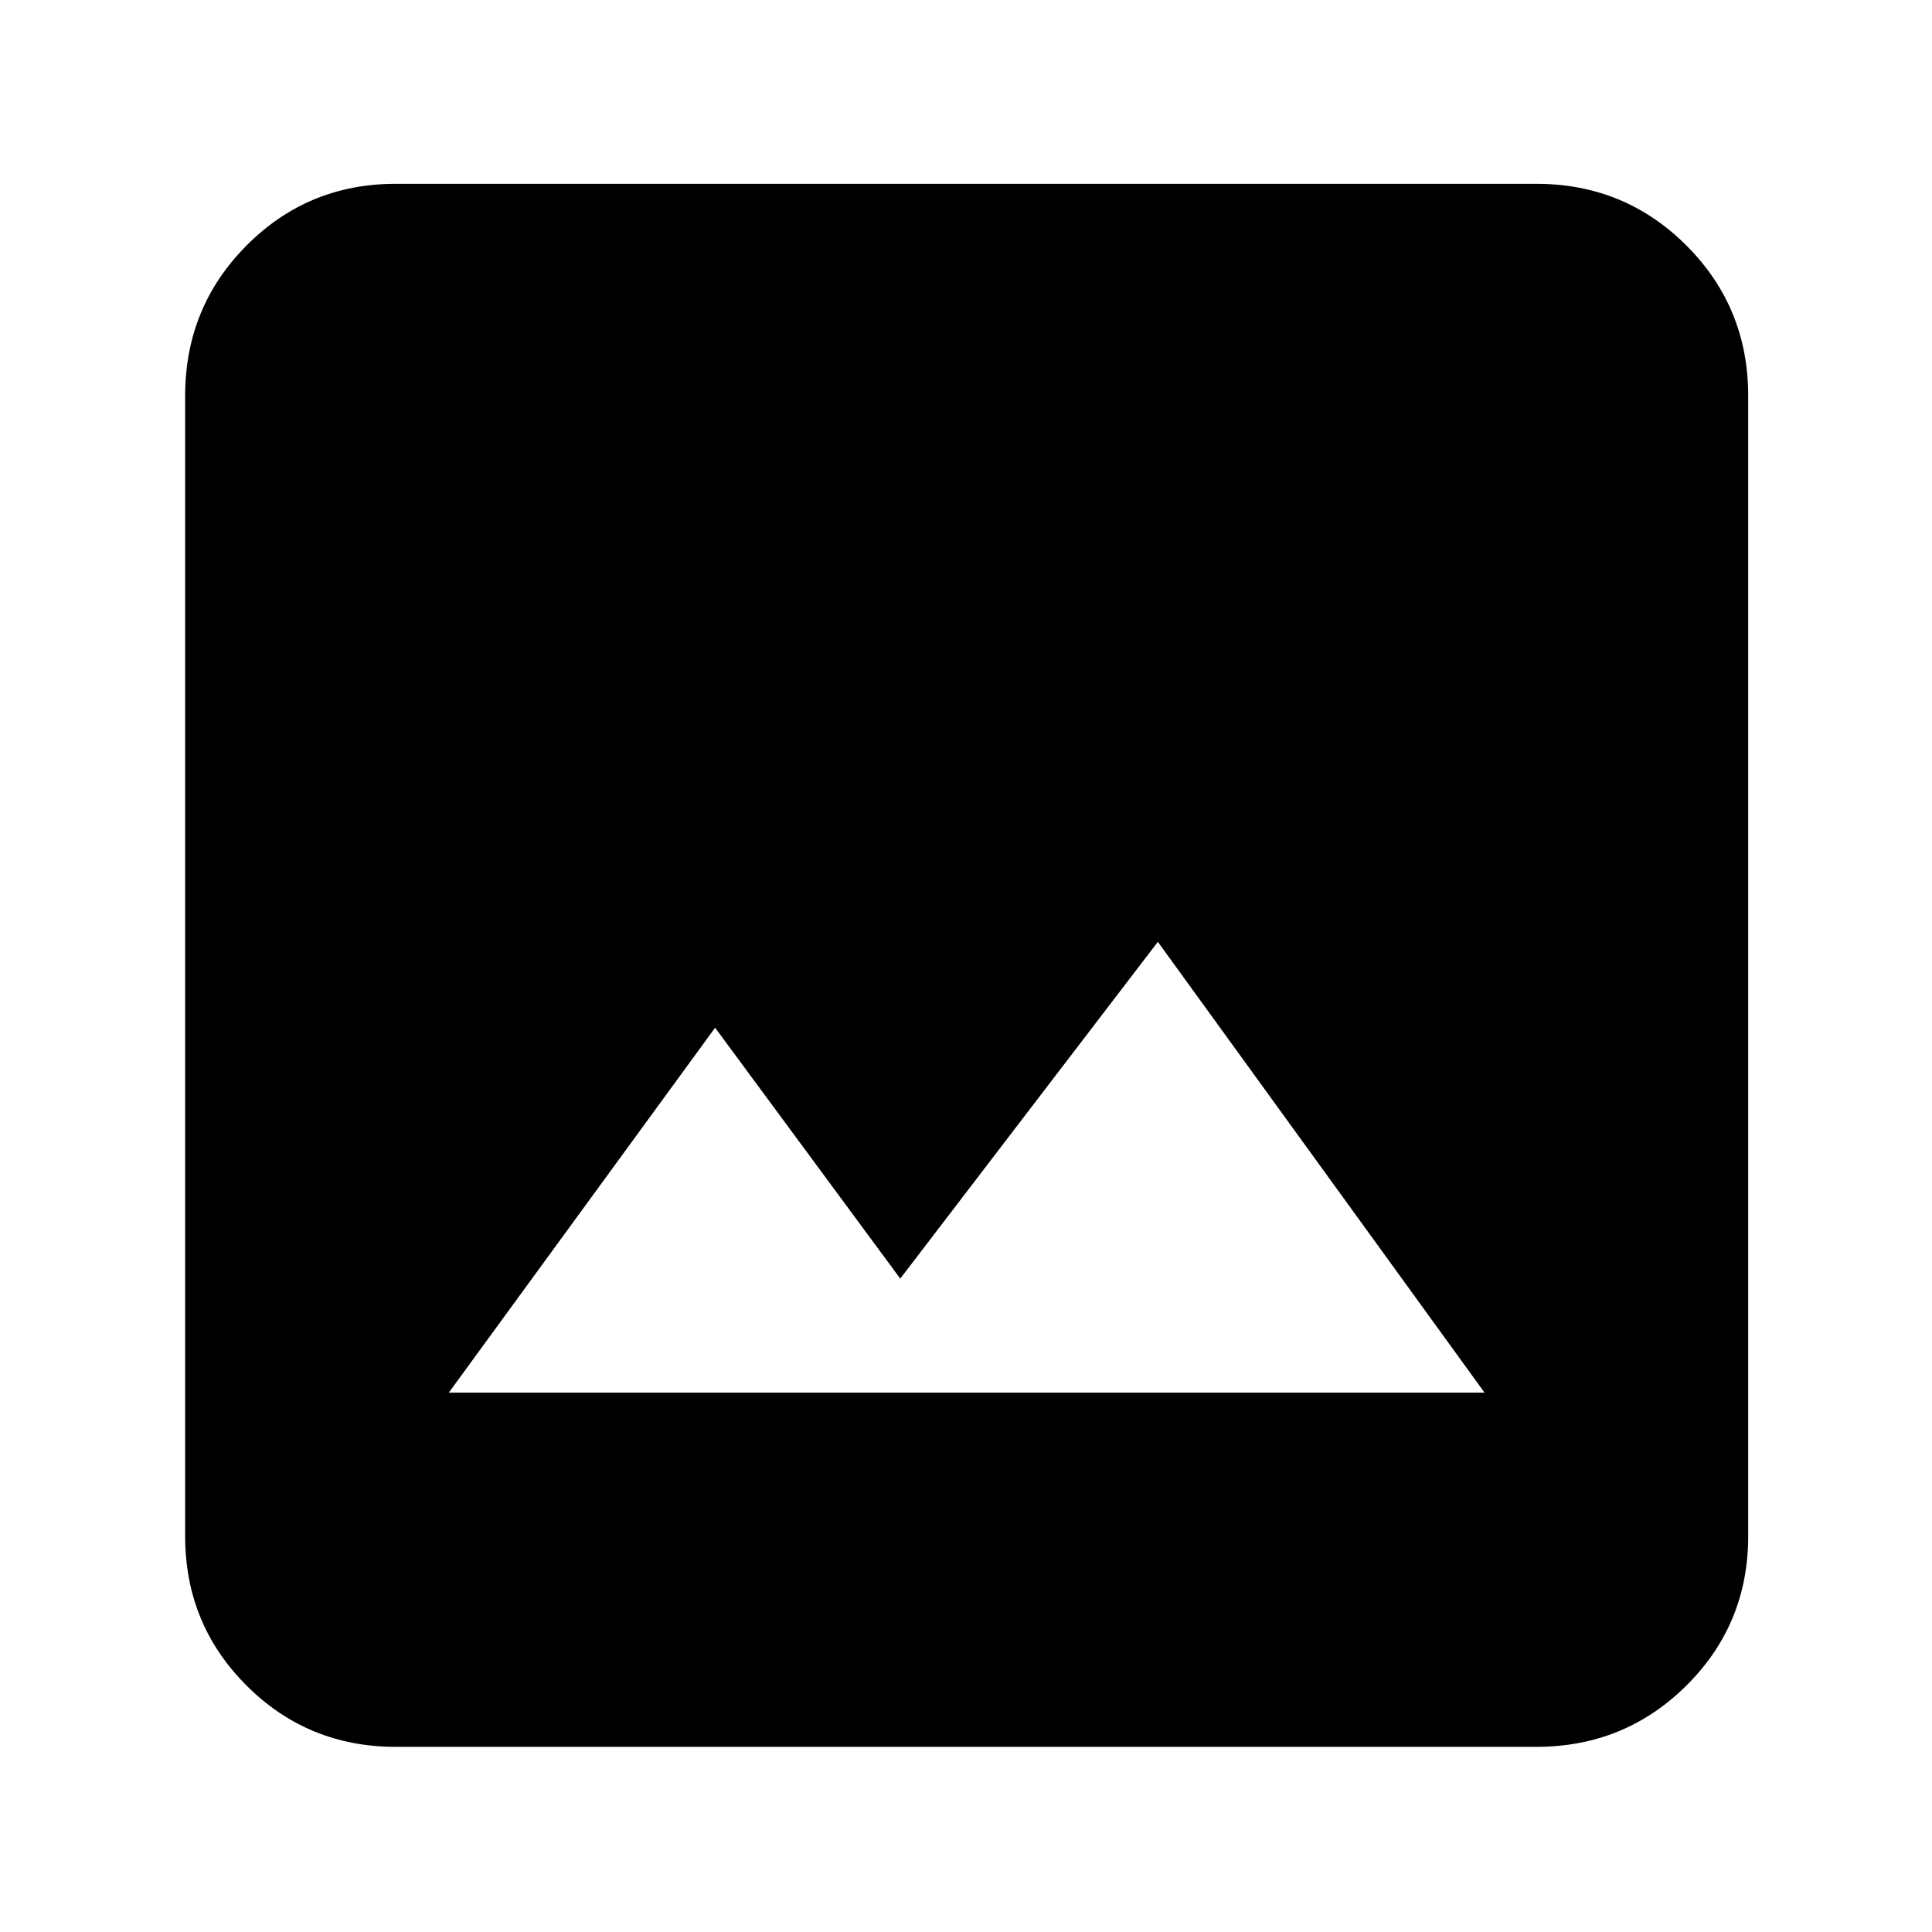
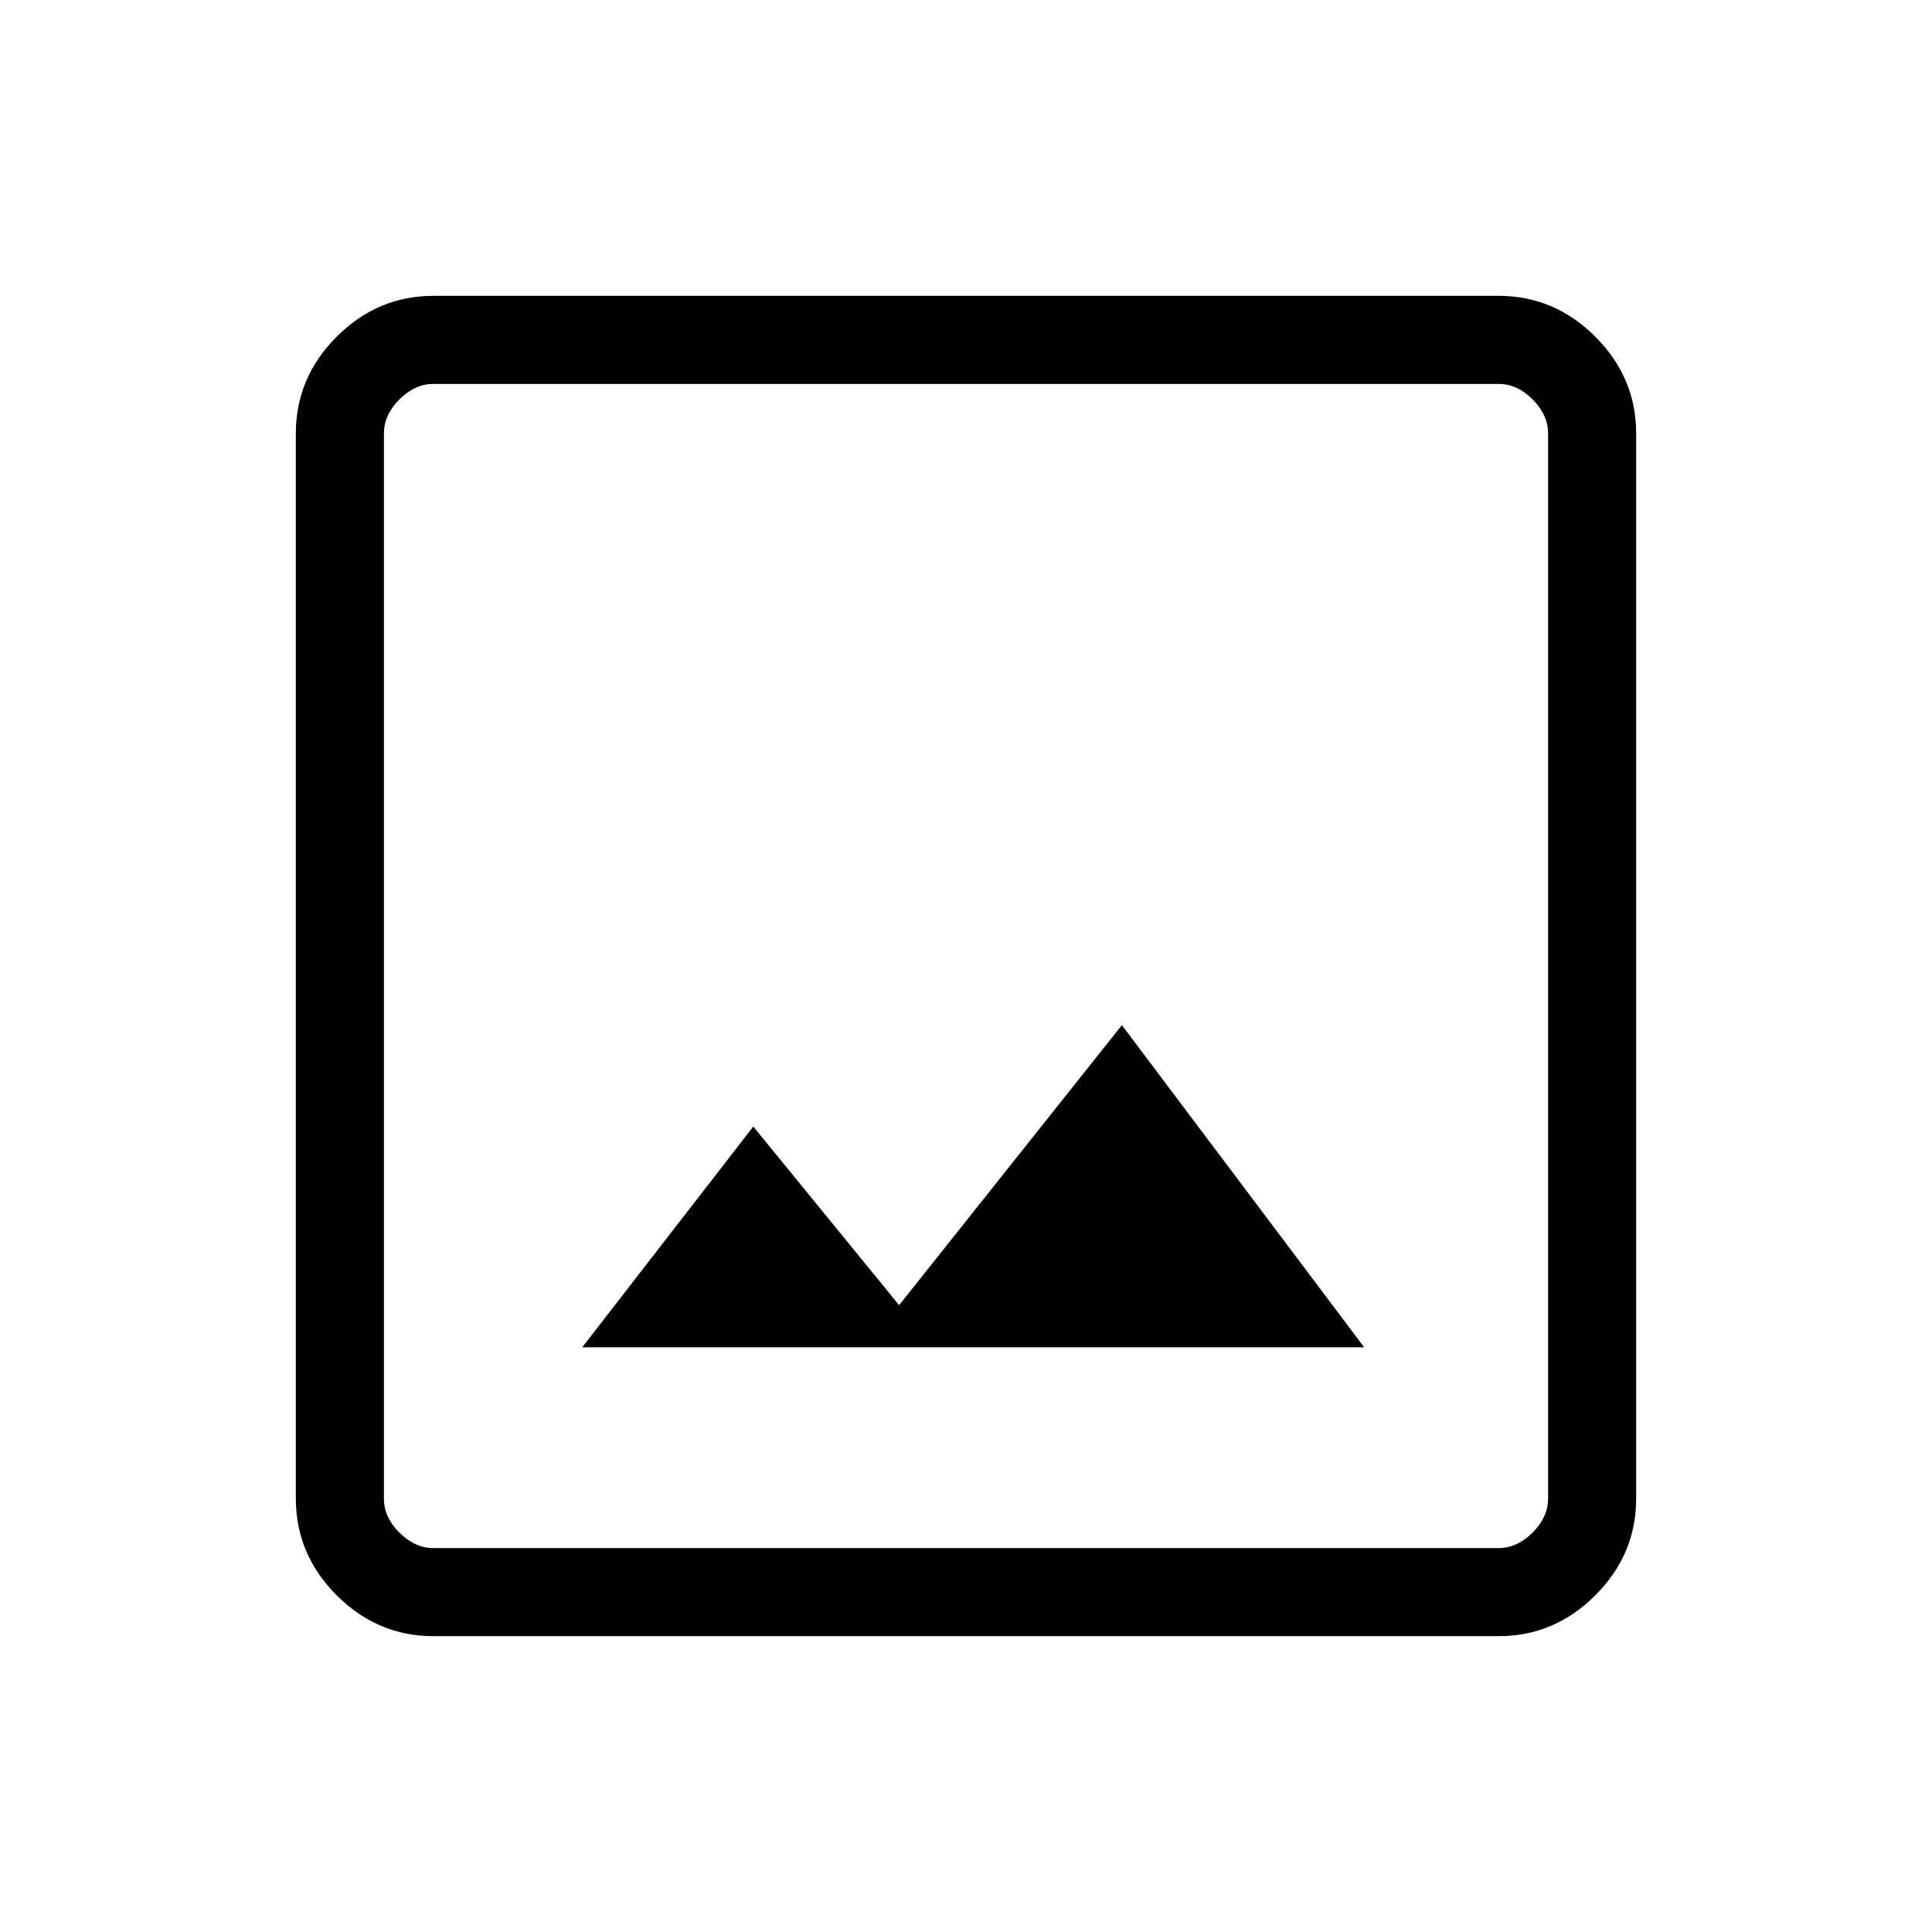
<svg xmlns="http://www.w3.org/2000/svg" height="128" viewBox="0 96 960 960" width="128">
-   <path d="M196.666 964q-43.7 0-74.183-30.483Q92 903.034 92 859.334V292.666q0-43.975 30.483-74.654 30.483-30.679 74.183-30.679h566.668q43.975 0 74.654 30.679 30.679 30.679 30.679 74.654v566.668q0 43.7-30.679 74.183Q807.309 964 763.334 964H196.666ZM223 788h514.667L575.333 564l-128 167.334-92-124.667L223 788Z" />
+   <path d="M215.384 909q-27.782 0-48.083-20.301T147 840.616V311.384q0-27.782 20.301-48.083T215.384 243h529.232q27.782 0 48.083 20.301T813 311.384v529.232q0 27.782-20.301 48.083T744.616 909H215.384Zm0-43.769h529.232q9.23 0 16.923-7.692 7.692-7.693 7.692-16.923V311.384q0-9.23-7.692-16.923-7.693-7.692-16.923-7.692H215.384q-9.23 0-16.923 7.692-7.692 7.693-7.692 16.923v529.232q0 9.23 7.692 16.923 7.693 7.692 16.923 7.692Zm73.923-99.769h388.539L557.462 605.384 446.769 744.539l-72.461-88.77-85.001 109.693Zm-98.538 99.769V286.769v578.462Z" />
</svg>
